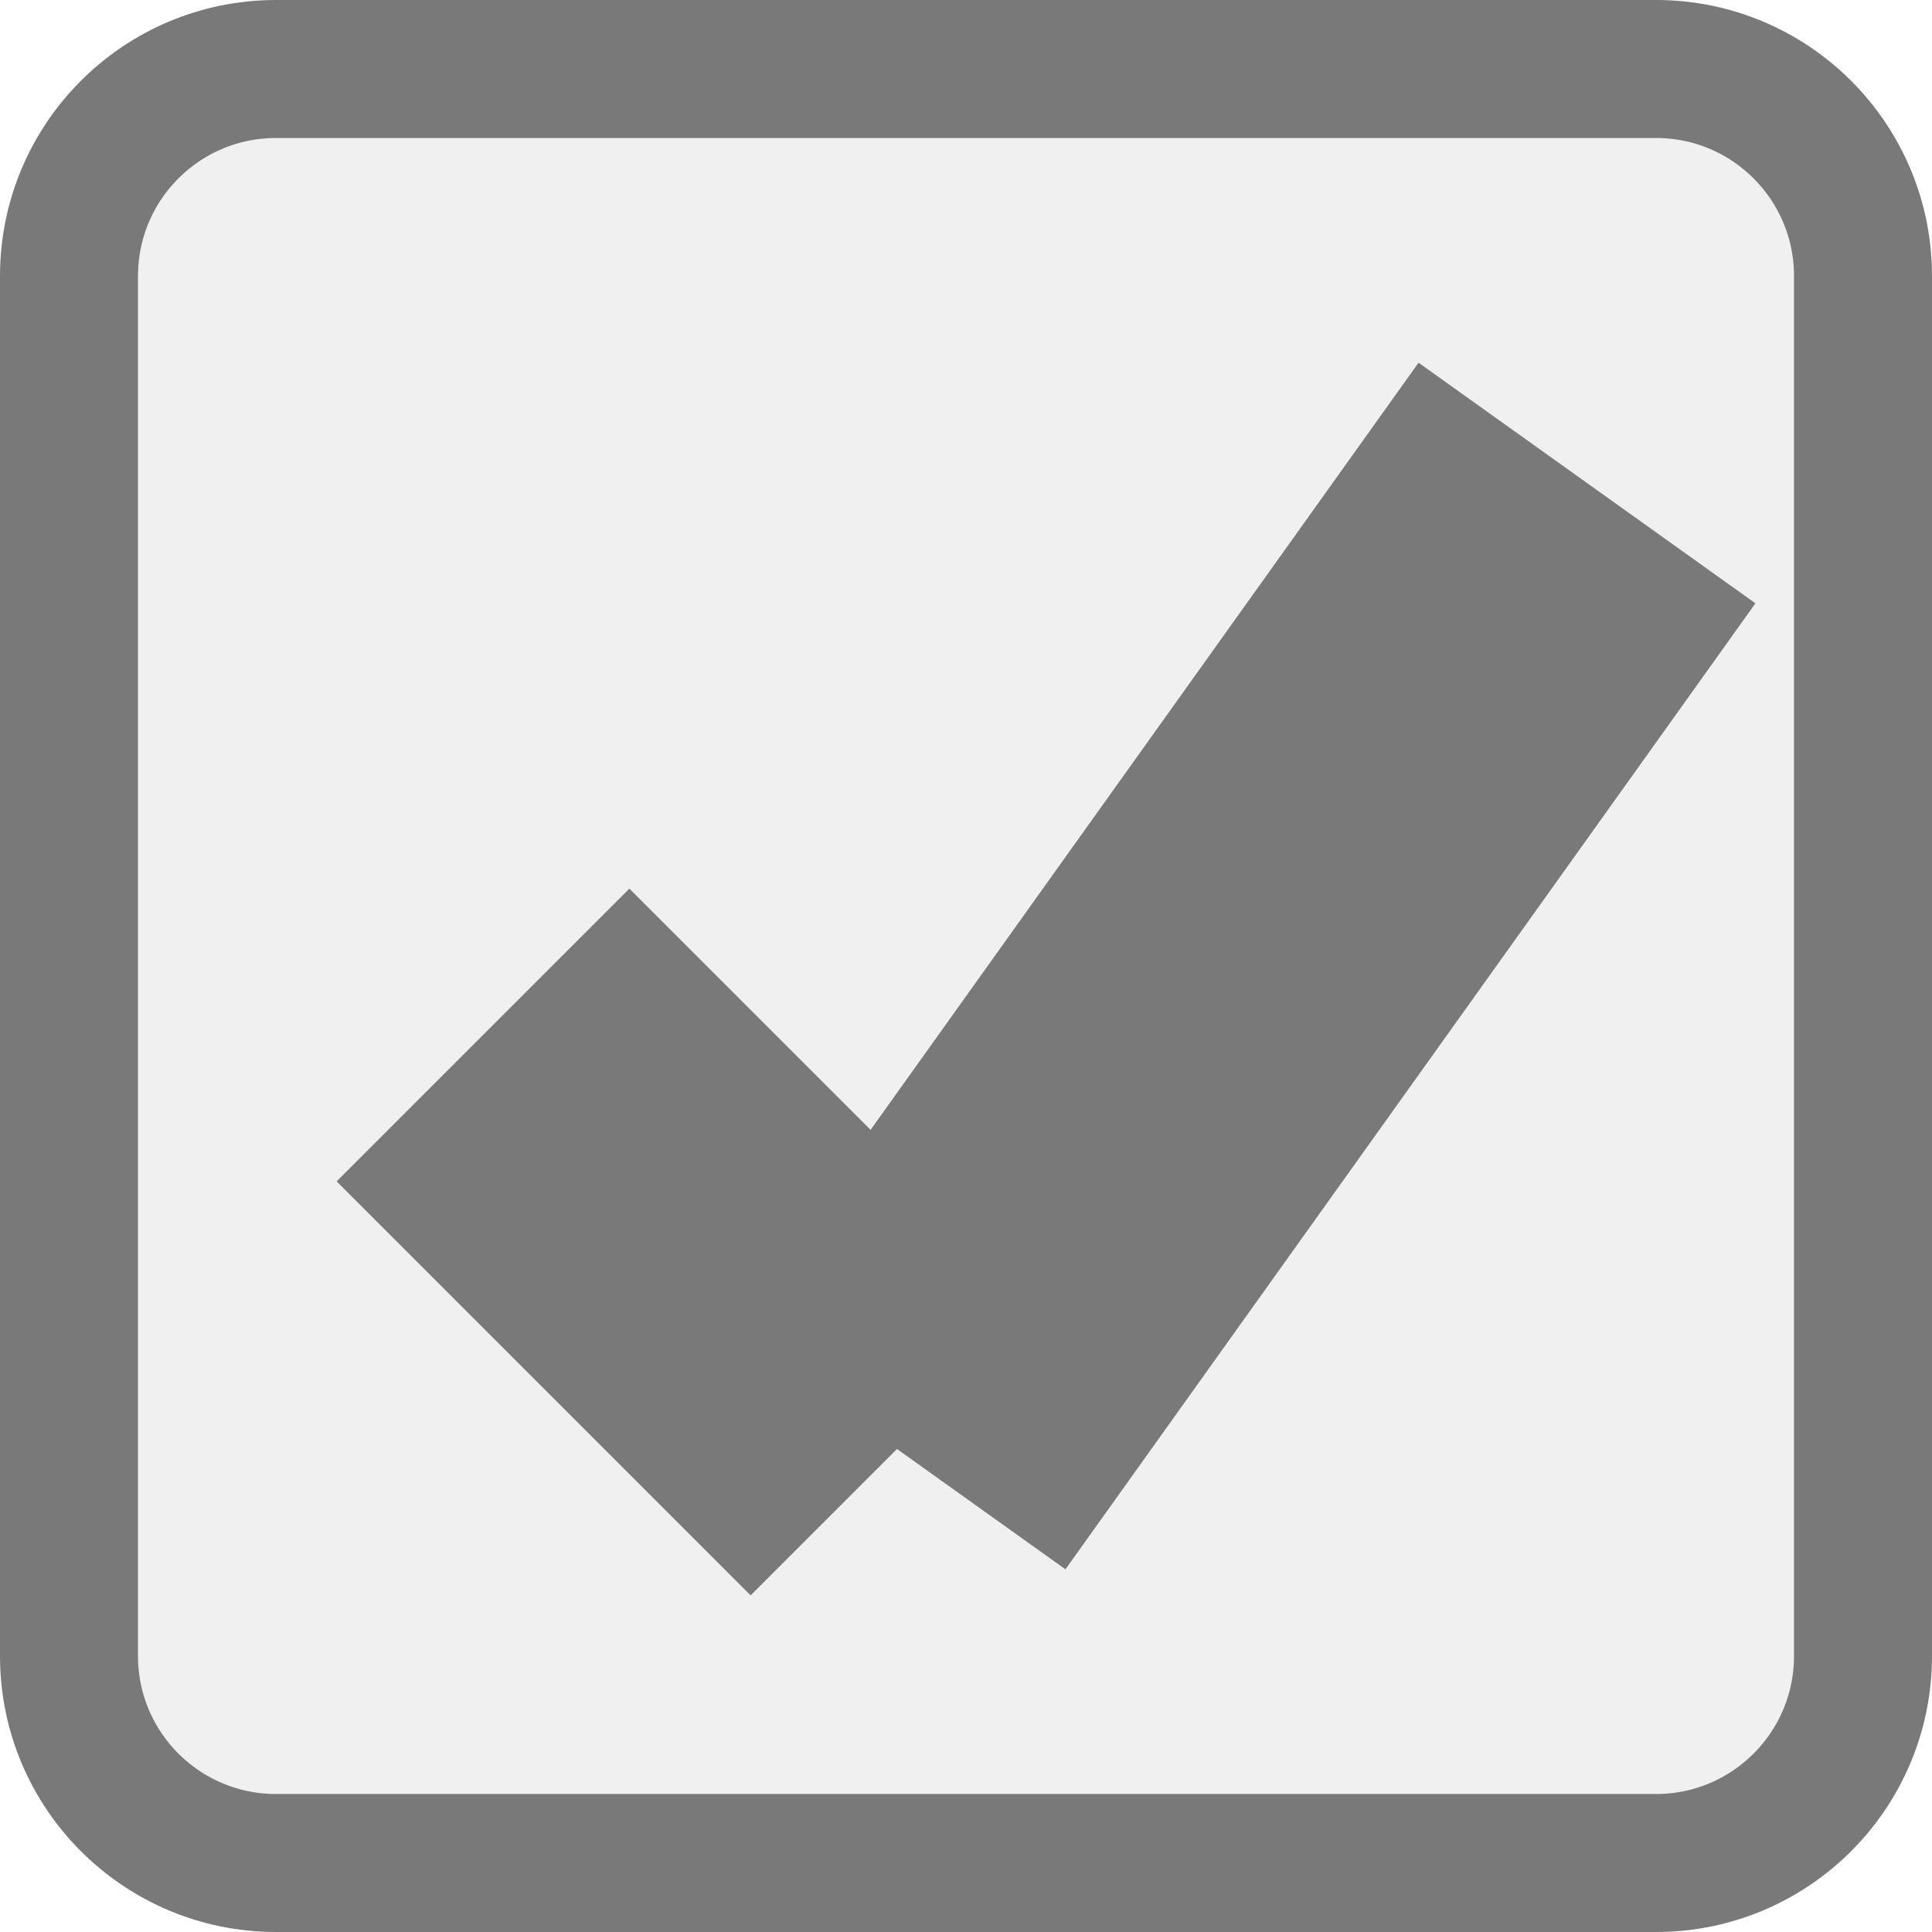
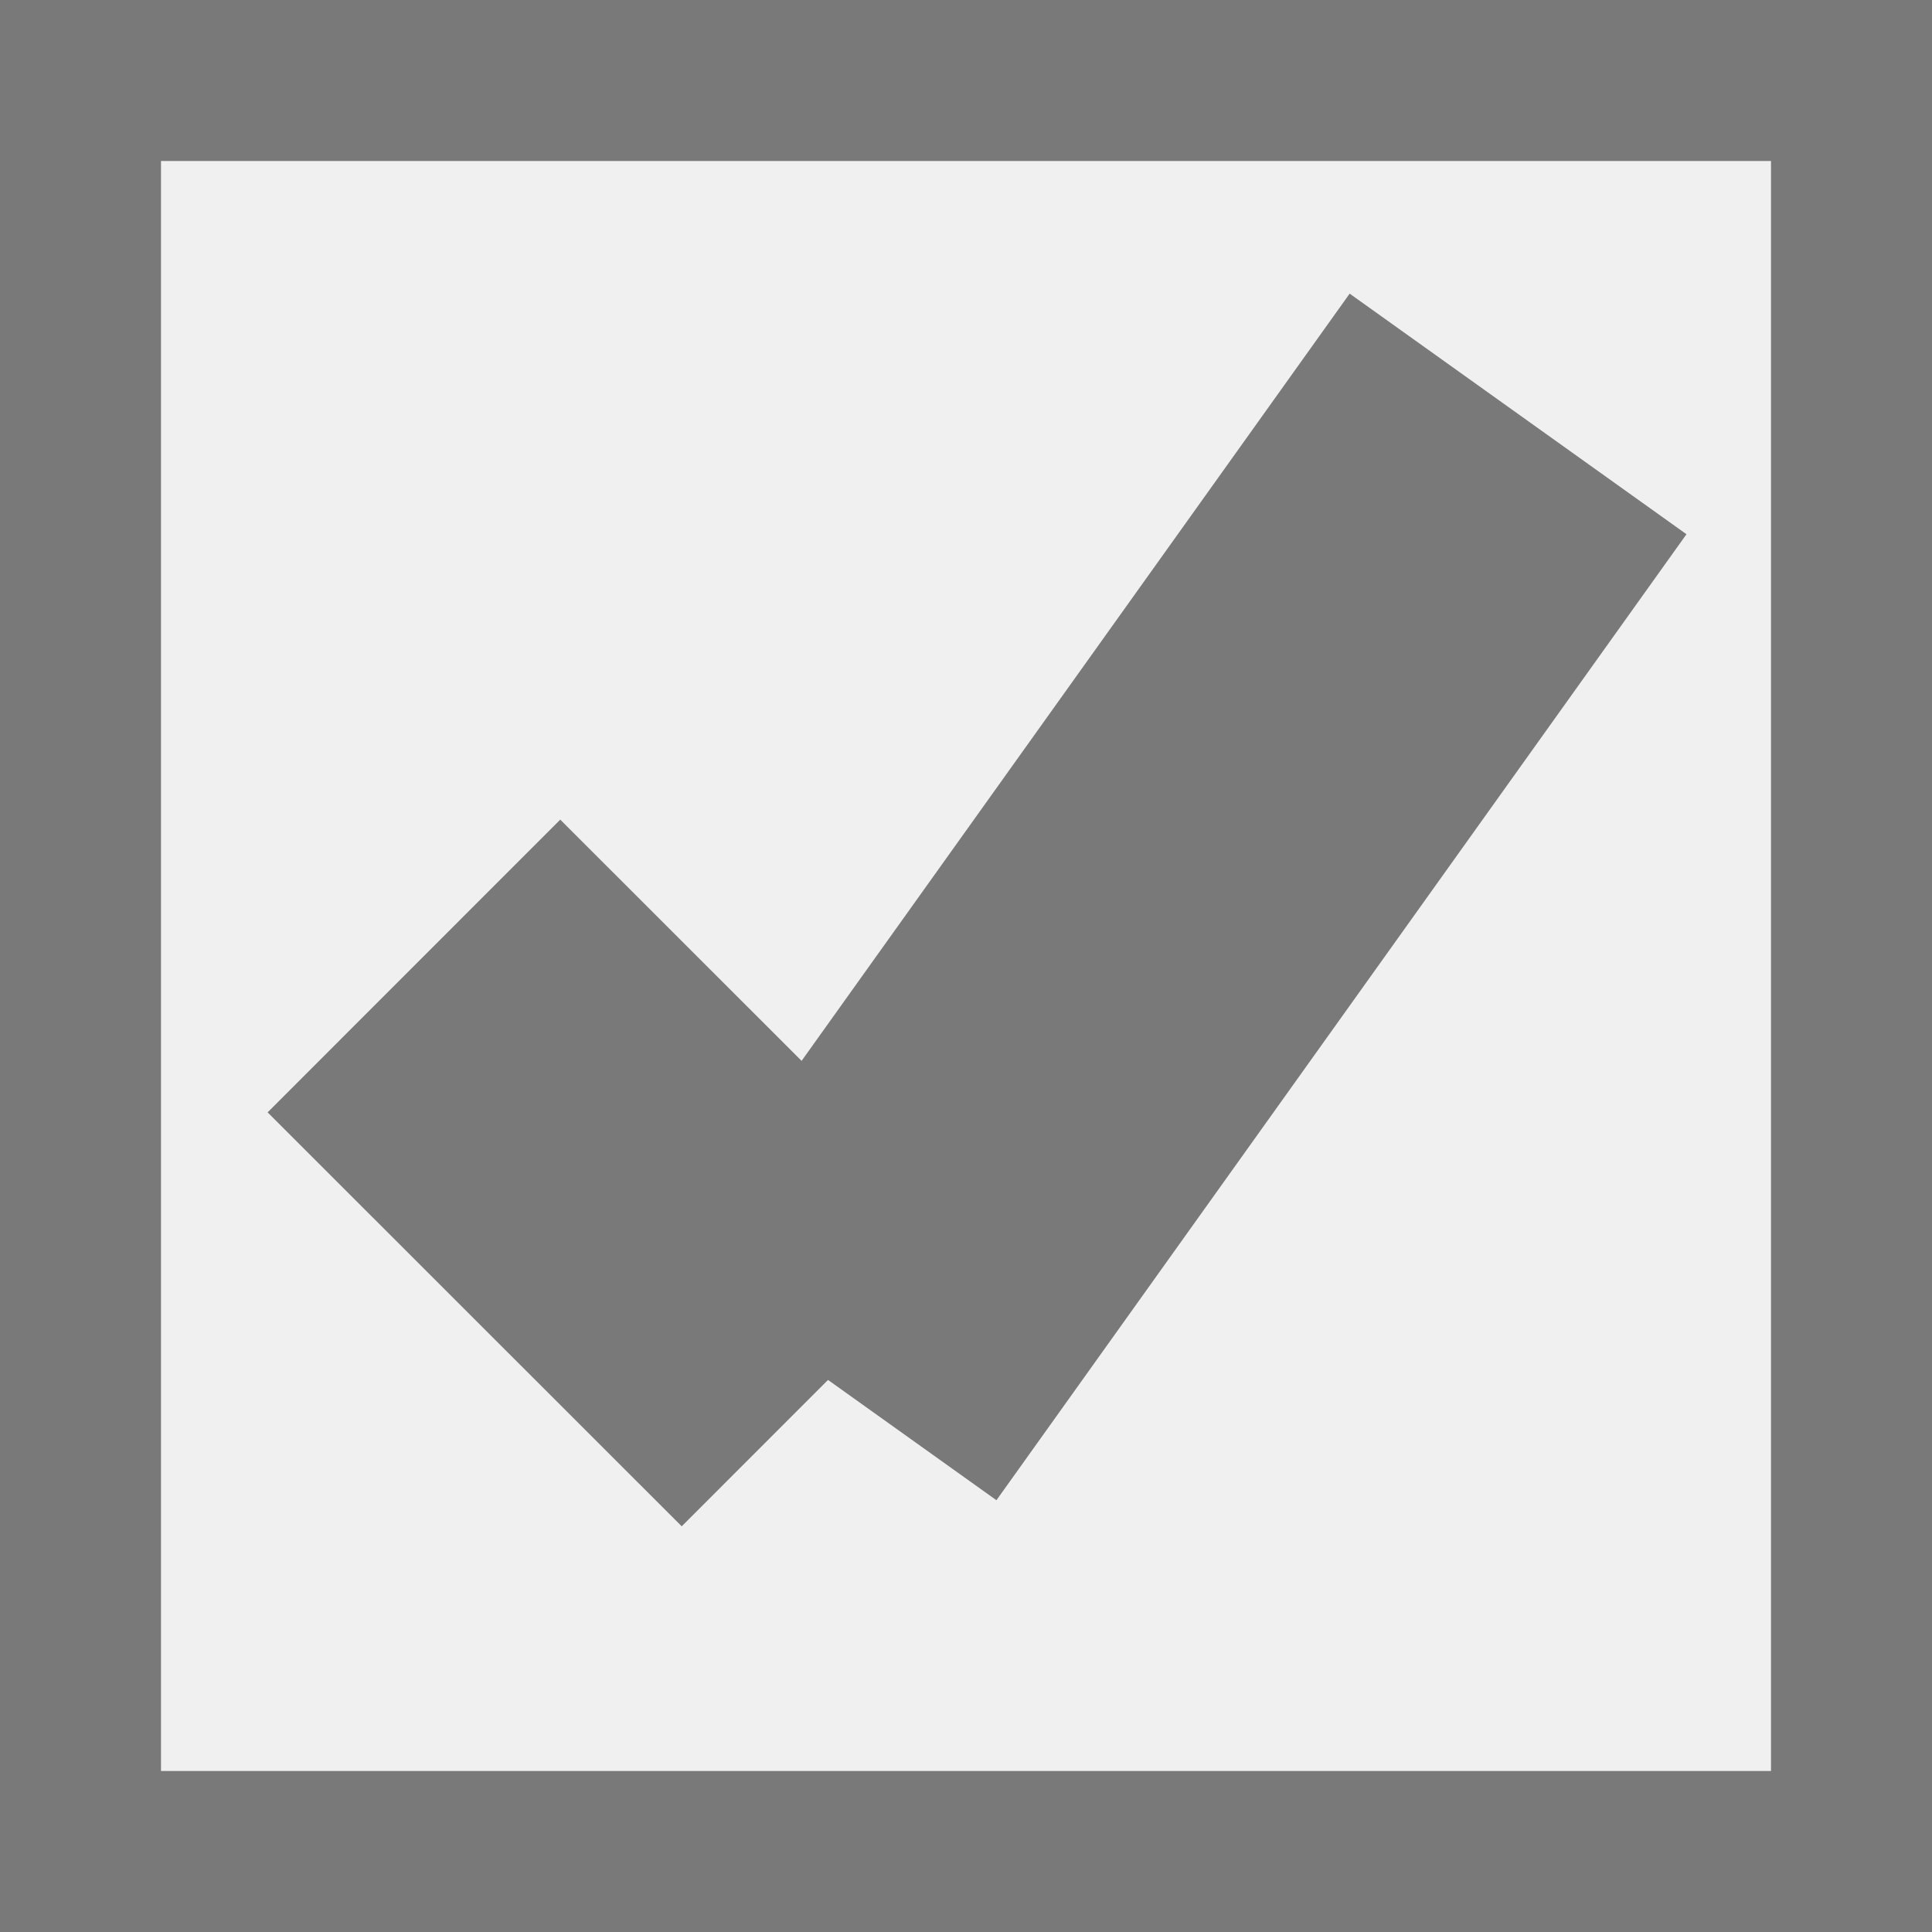
- <svg xmlns="http://www.w3.org/2000/svg" version="1.1" width="14px" height="14px" viewBox="76 59  14 14">
-   <path d="M 76.5 61  A 1.5 1.5 0 0 1 78 59.5 L 88 59.5  A 1.5 1.5 0 0 1 89.5 61 L 89.5 71  A 1.5 1.5 0 0 1 88 72.5 L 78 72.5  A 1.5 1.5 0 0 1 76.5 71 L 76.5 61  Z " fill-rule="nonzero" fill="#f0f0f0" stroke="none" />
-   <path d="M 76.5 61  A 1.5 1.5 0 0 1 78 59.5 L 88 59.5  A 1.5 1.5 0 0 1 89.5 61 L 89.5 71  A 1.5 1.5 0 0 1 88 72.5 L 78 72.5  A 1.5 1.5 0 0 1 76.5 71 L 76.5 61  Z " stroke-width="1" stroke="#797979" fill="none" />
-   <path d="M 79.5 66.5  L 82.5 69.5  " stroke-width="3" stroke="#797979" fill="none" />
-   <path d="M 82.5 69.5  L 87.5 62.5  " stroke-width="3" stroke="#797979" fill="none" />
+ <svg xmlns="http://www.w3.org/2000/svg" version="1.1" width="12px" height="12px" viewBox="385 307.5  12 12">
+   <path d="M 385.5 308  L 396.5 308  L 396.5 319  L 385.5 319  L 385.5 308  Z " fill-rule="nonzero" fill="#f0f0f0" stroke="none" />
+   <path d="M 385.5 308  L 396.5 308  L 396.5 319  L 385.5 319  L 385.5 308  Z " stroke-width="1" stroke="#797979" fill="none" />
+   <path d="M 387.571 313.5  L 390.143 316.071  " stroke-width="2.571" stroke="#797979" fill="none" />
+   <path d="M 390.143 316.071  L 394.429 310.071  " stroke-width="2.571" stroke="#797979" fill="none" />
</svg>
